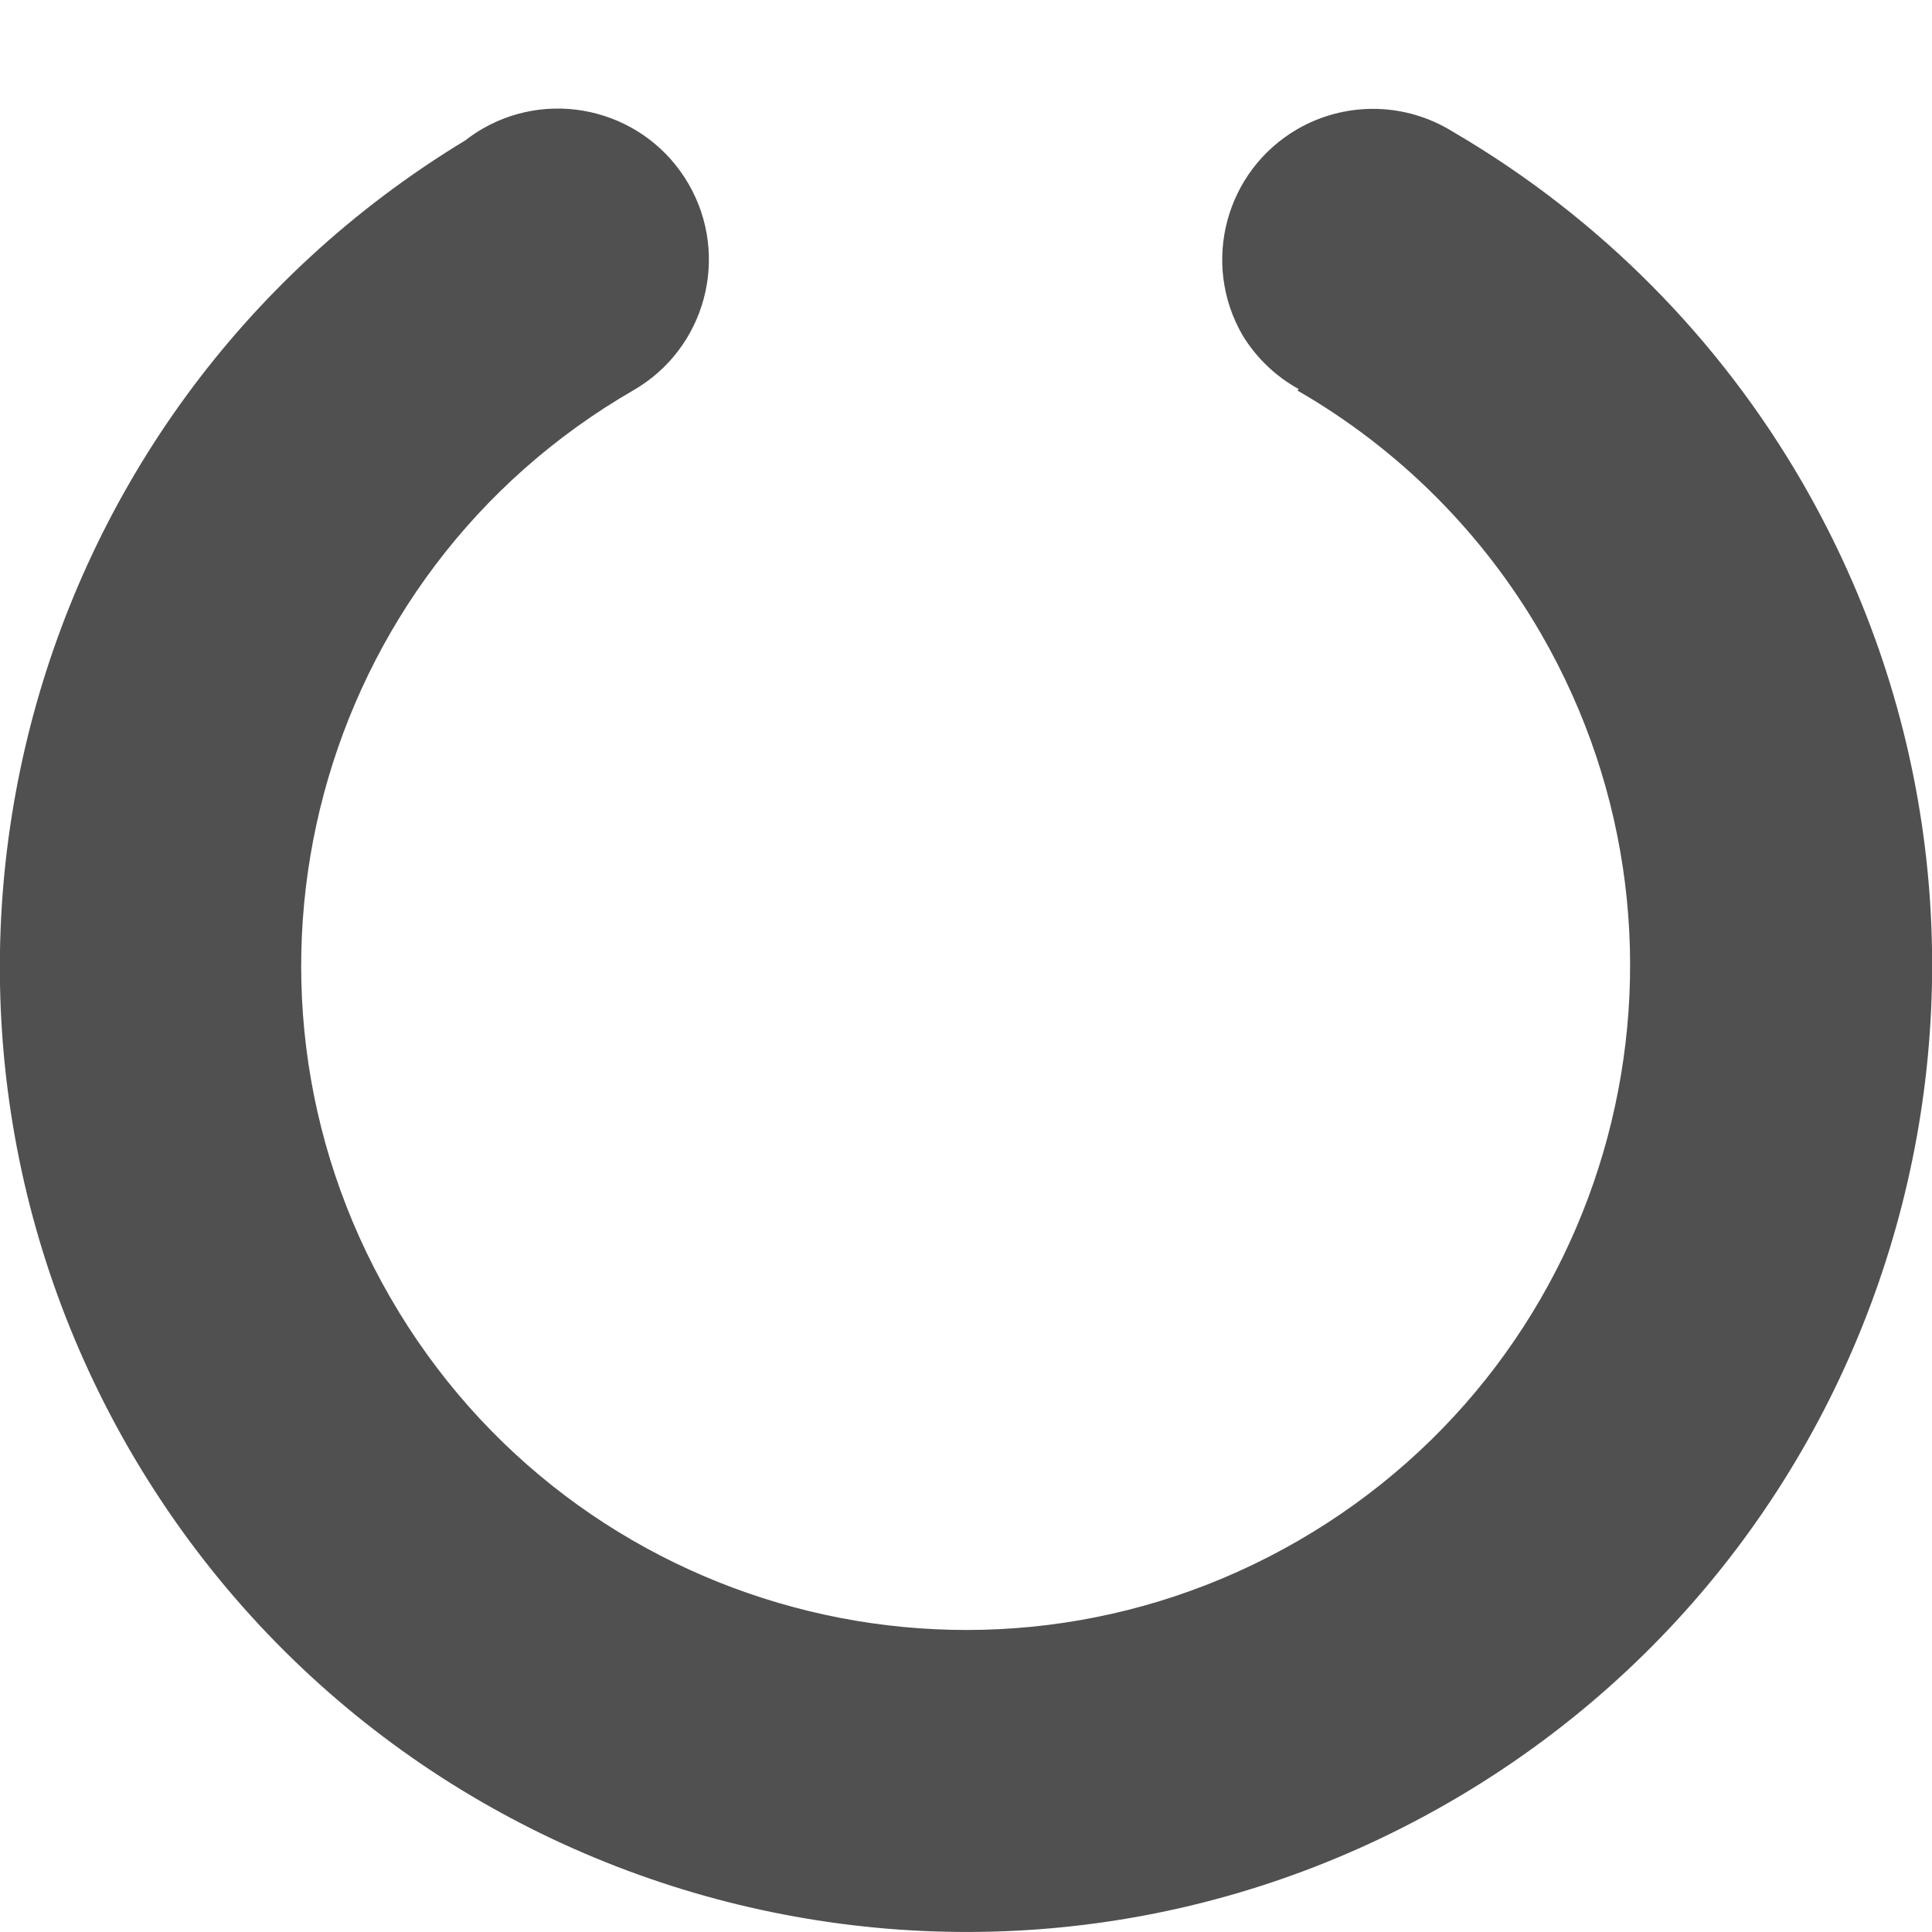
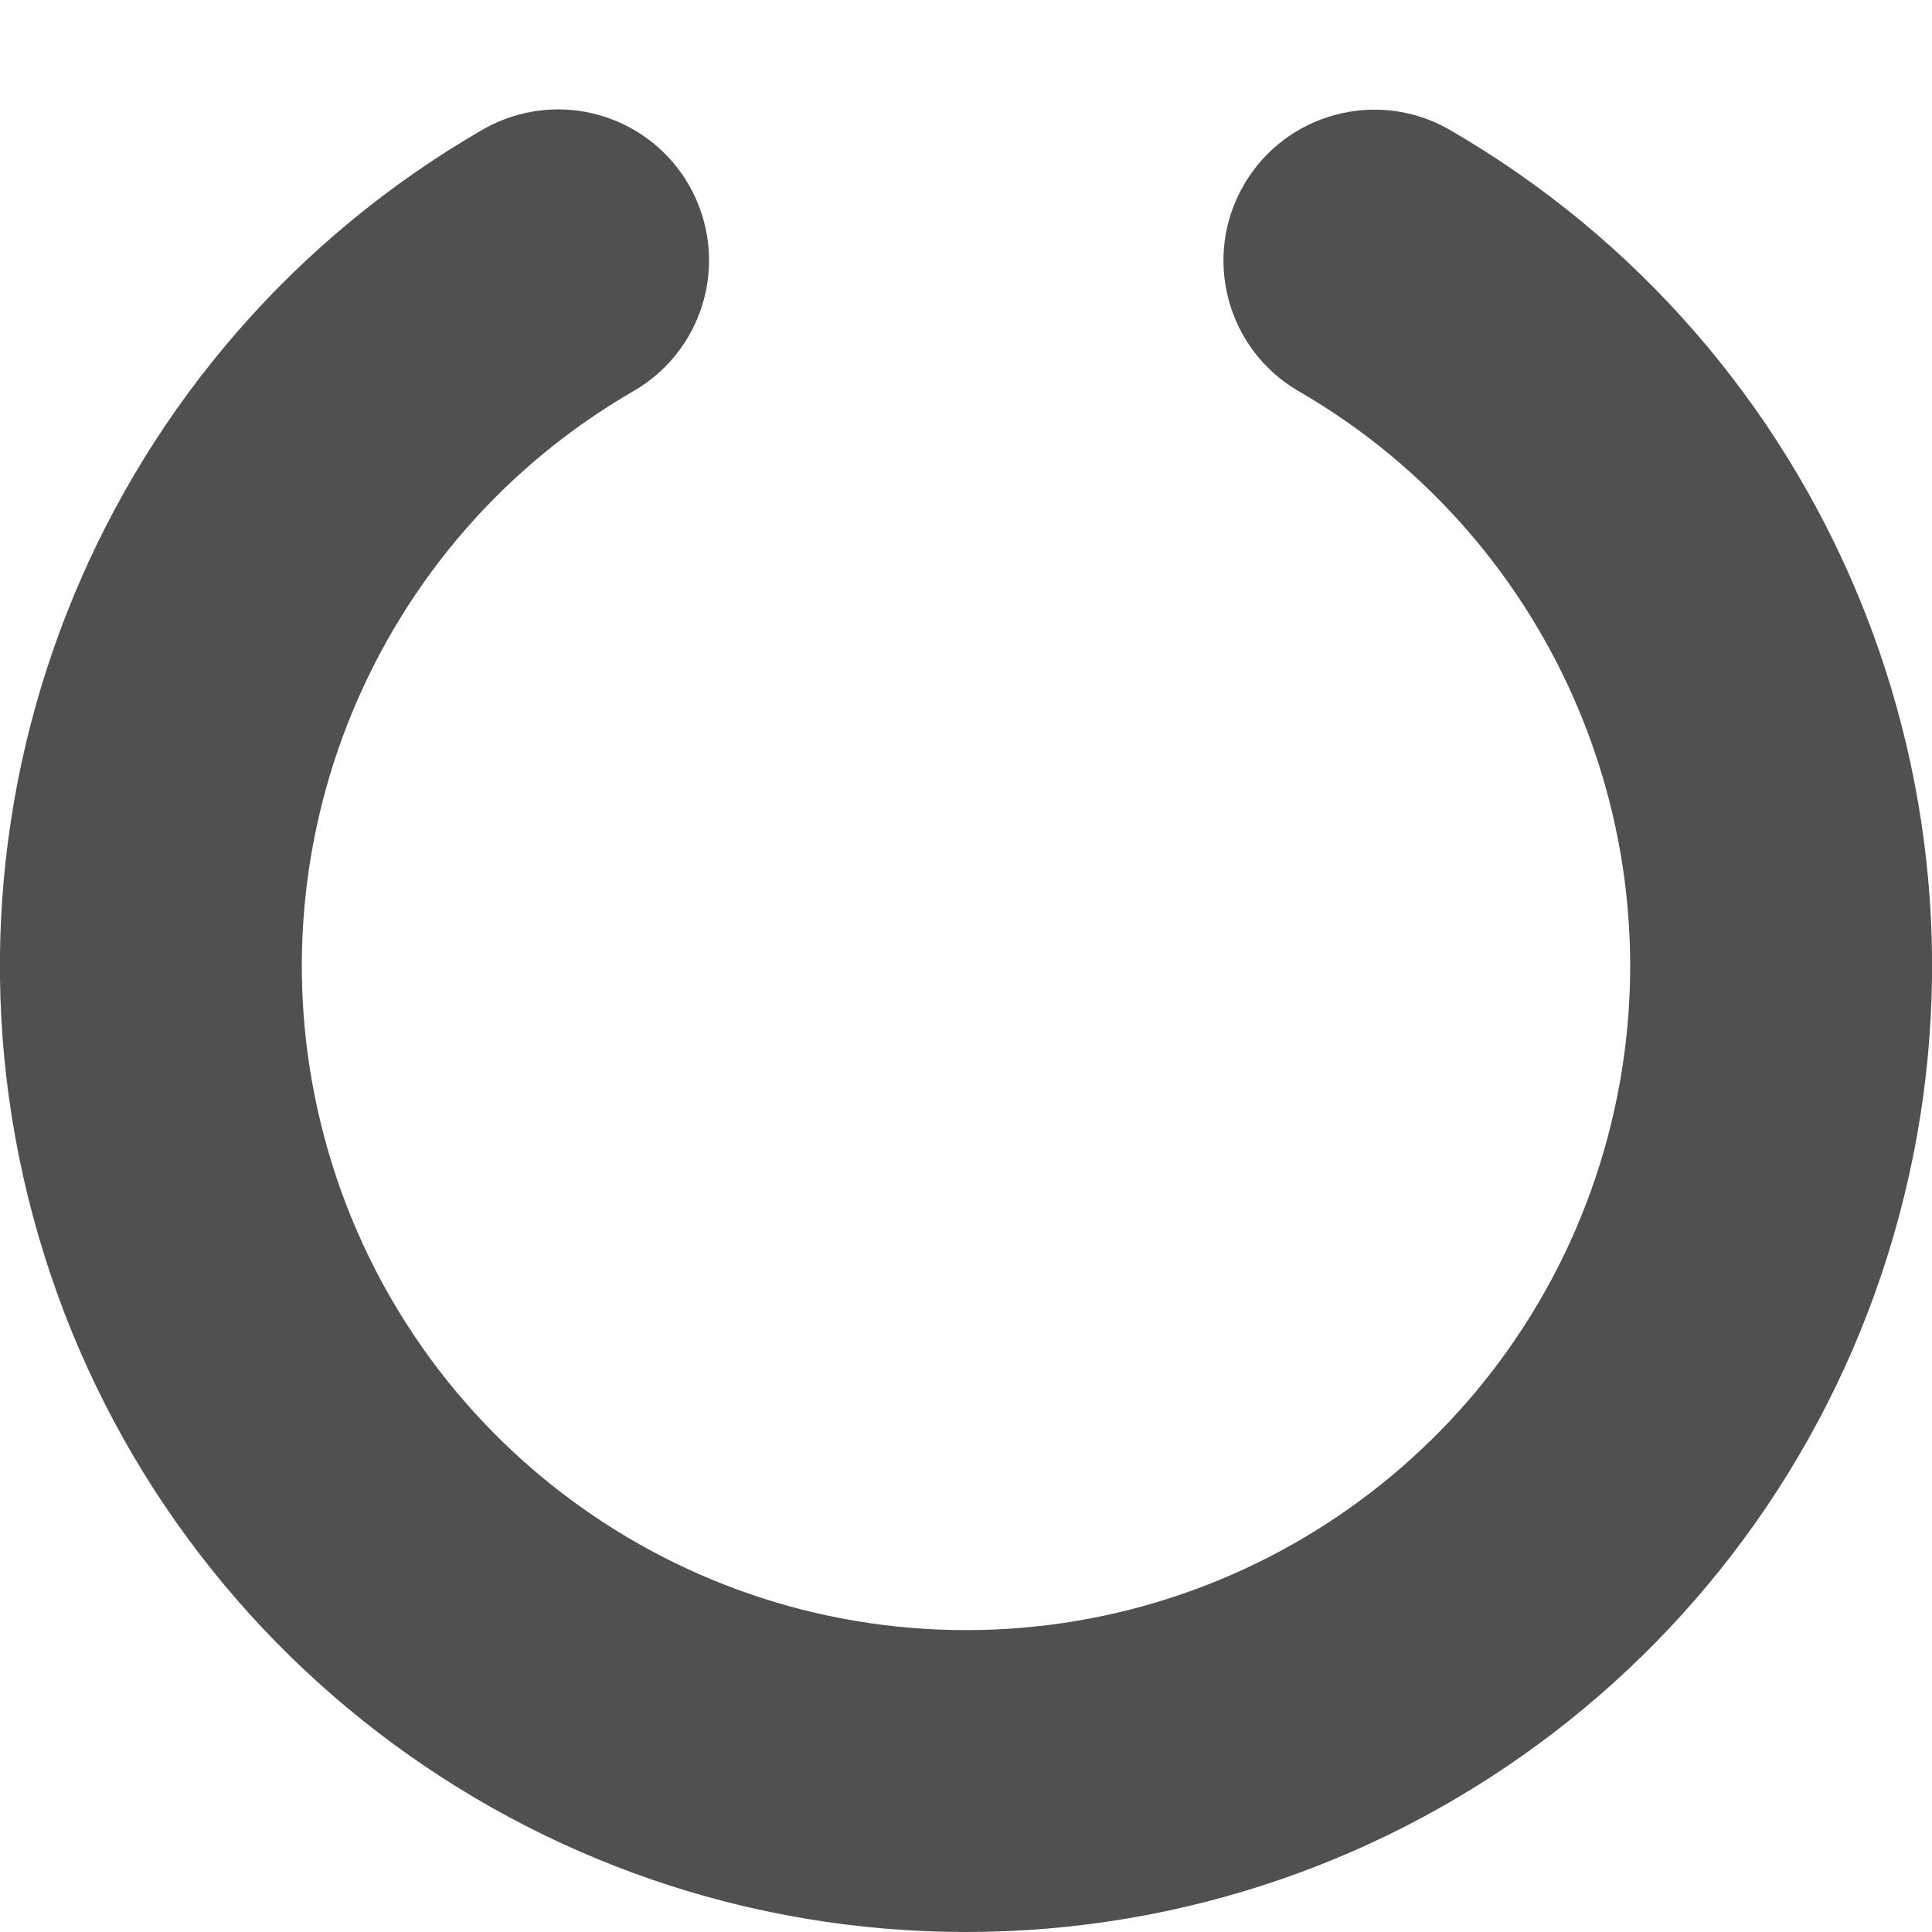
- <svg xmlns="http://www.w3.org/2000/svg" width="64" height="64" viewBox="28 -62 64 64" version="1.1" style="fill:none;stroke-linecap:round;stroke-linejoin:round" id="svg7">
-   <defs id="defs7" />
-   <g transform="scale(1,-1)" id="g7">
-     <path id="path12" style="fill:#505050;fill-opacity:1;stroke:none;stroke-width:0.25;stroke-dasharray:none" d="M 43.98,57.733 A 5,5.002 57.827 0 1 43.414,57.35 32.003,32.013 57.825 0 1 32.27,14.014 32.003,32.013 57.825 0 1 75.999,2.292 32.003,32.013 57.825 0 1 87.709,46.011 a 32.003,32.013 57.825 0 1 -11.48,11.566 32.003,32.013 57.825 0 1 -0.243,0.144 32.003,32.013 57.825 0 1 -0.041,0.024 5,5.002 57.827 0 1 -4.956,-0.016 5,5.002 57.827 0 1 -1.83,-6.831 5,5.002 57.827 0 1 1.858,-1.784 l -0.032,-0.054 a 22.002,22.009 57.825 0 0 8.061,-8.048 22.002,22.009 57.825 0 0 -8.051,-30.057 22.002,22.009 57.825 0 0 -30.064,8.059 22.002,22.009 57.825 0 0 8.051,30.057 5,5.002 57.827 0 1 1.83,6.831 5,5.002 57.827 0 1 -6.833,1.831 z M 42.812,56.788 a 5,5.002 57.827 0 1 -0.087,-0.1 5,5.002 57.827 0 0 0.087,0.1 z m -0.865,-1.298 a 5,5.002 57.827 0 1 -0.044,-0.091 5,5.002 57.827 0 0 0.044,0.091 z m -0.429,-1.527 a 5,5.002 57.827 0 1 -0.007,-0.101 5,5.002 57.827 0 0 0.007,0.101 z m 0.068,-1.528 a 5,5.002 57.827 0 1 0.025,-0.13 5,5.002 57.827 0 0 -0.025,0.13 z m 1.511,-2.701 a 5,5.002 57.827 0 1 0.1,-0.087 5,5.002 57.827 0 0 -0.1,0.087 z m 1.299,-0.866 a 5,5.002 57.827 0 1 0.091,-0.044 5,5.002 57.827 0 0 -0.091,0.044 z m 1.527,-0.429 a 5,5.002 57.827 0 1 0.101,-0.007 5,5.002 57.827 0 0 -0.101,0.007 z m 1.529,0.068 a 5,5.002 57.827 0 1 0.13,0.025 5,5.002 57.827 0 0 -0.13,-0.025 z m 30.911,5.988 a 5,5.002 57.827 0 0 0.025,-0.13 5,5.002 57.827 0 1 -0.025,0.13 z m 0.101,-1.557 a 5,5.002 57.827 0 0 -0.007,-0.101 5,5.002 57.827 0 1 0.007,0.101 z M 72.581,48.532 a 5,5.002 57.827 0 1 0.1,-0.021 5,5.002 57.827 0 0 -0.1,0.021 z m 5.49,2.868 a 5,5.002 57.827 0 0 -0.044,-0.091 5,5.002 57.827 0 1 0.044,0.091 z M 74.319,48.495 a 5,5.002 57.827 0 1 0.095,0.019 5,5.002 57.827 0 0 -0.095,-0.019 z m 2.929,1.616 a 5,5.002 57.827 0 0 -0.087,-0.1 5,5.002 57.827 0 1 0.087,0.1 z" />
-   </g>
+ <svg xmlns="http://www.w3.org/2000/svg" width="64" height="64" viewBox="28 -62 64 64" version="1.1" style="fill:none;stroke-linecap:round;stroke-linejoin:round" id="svg8">
+   <defs id="defs8" />
+   <path d="m 45.63,-58.301 a 5,5 0 0 0 -1.63,0.588 32,32 0 1 0 32,0 5,5 0 0 0 -5,8.66 22,22 0 1 1 -22,0 5,5 0 0 0 -3.369,-9.249 z" style="fill:#505050;stroke:none;stroke-width:0.25" id="path9" />
</svg>
